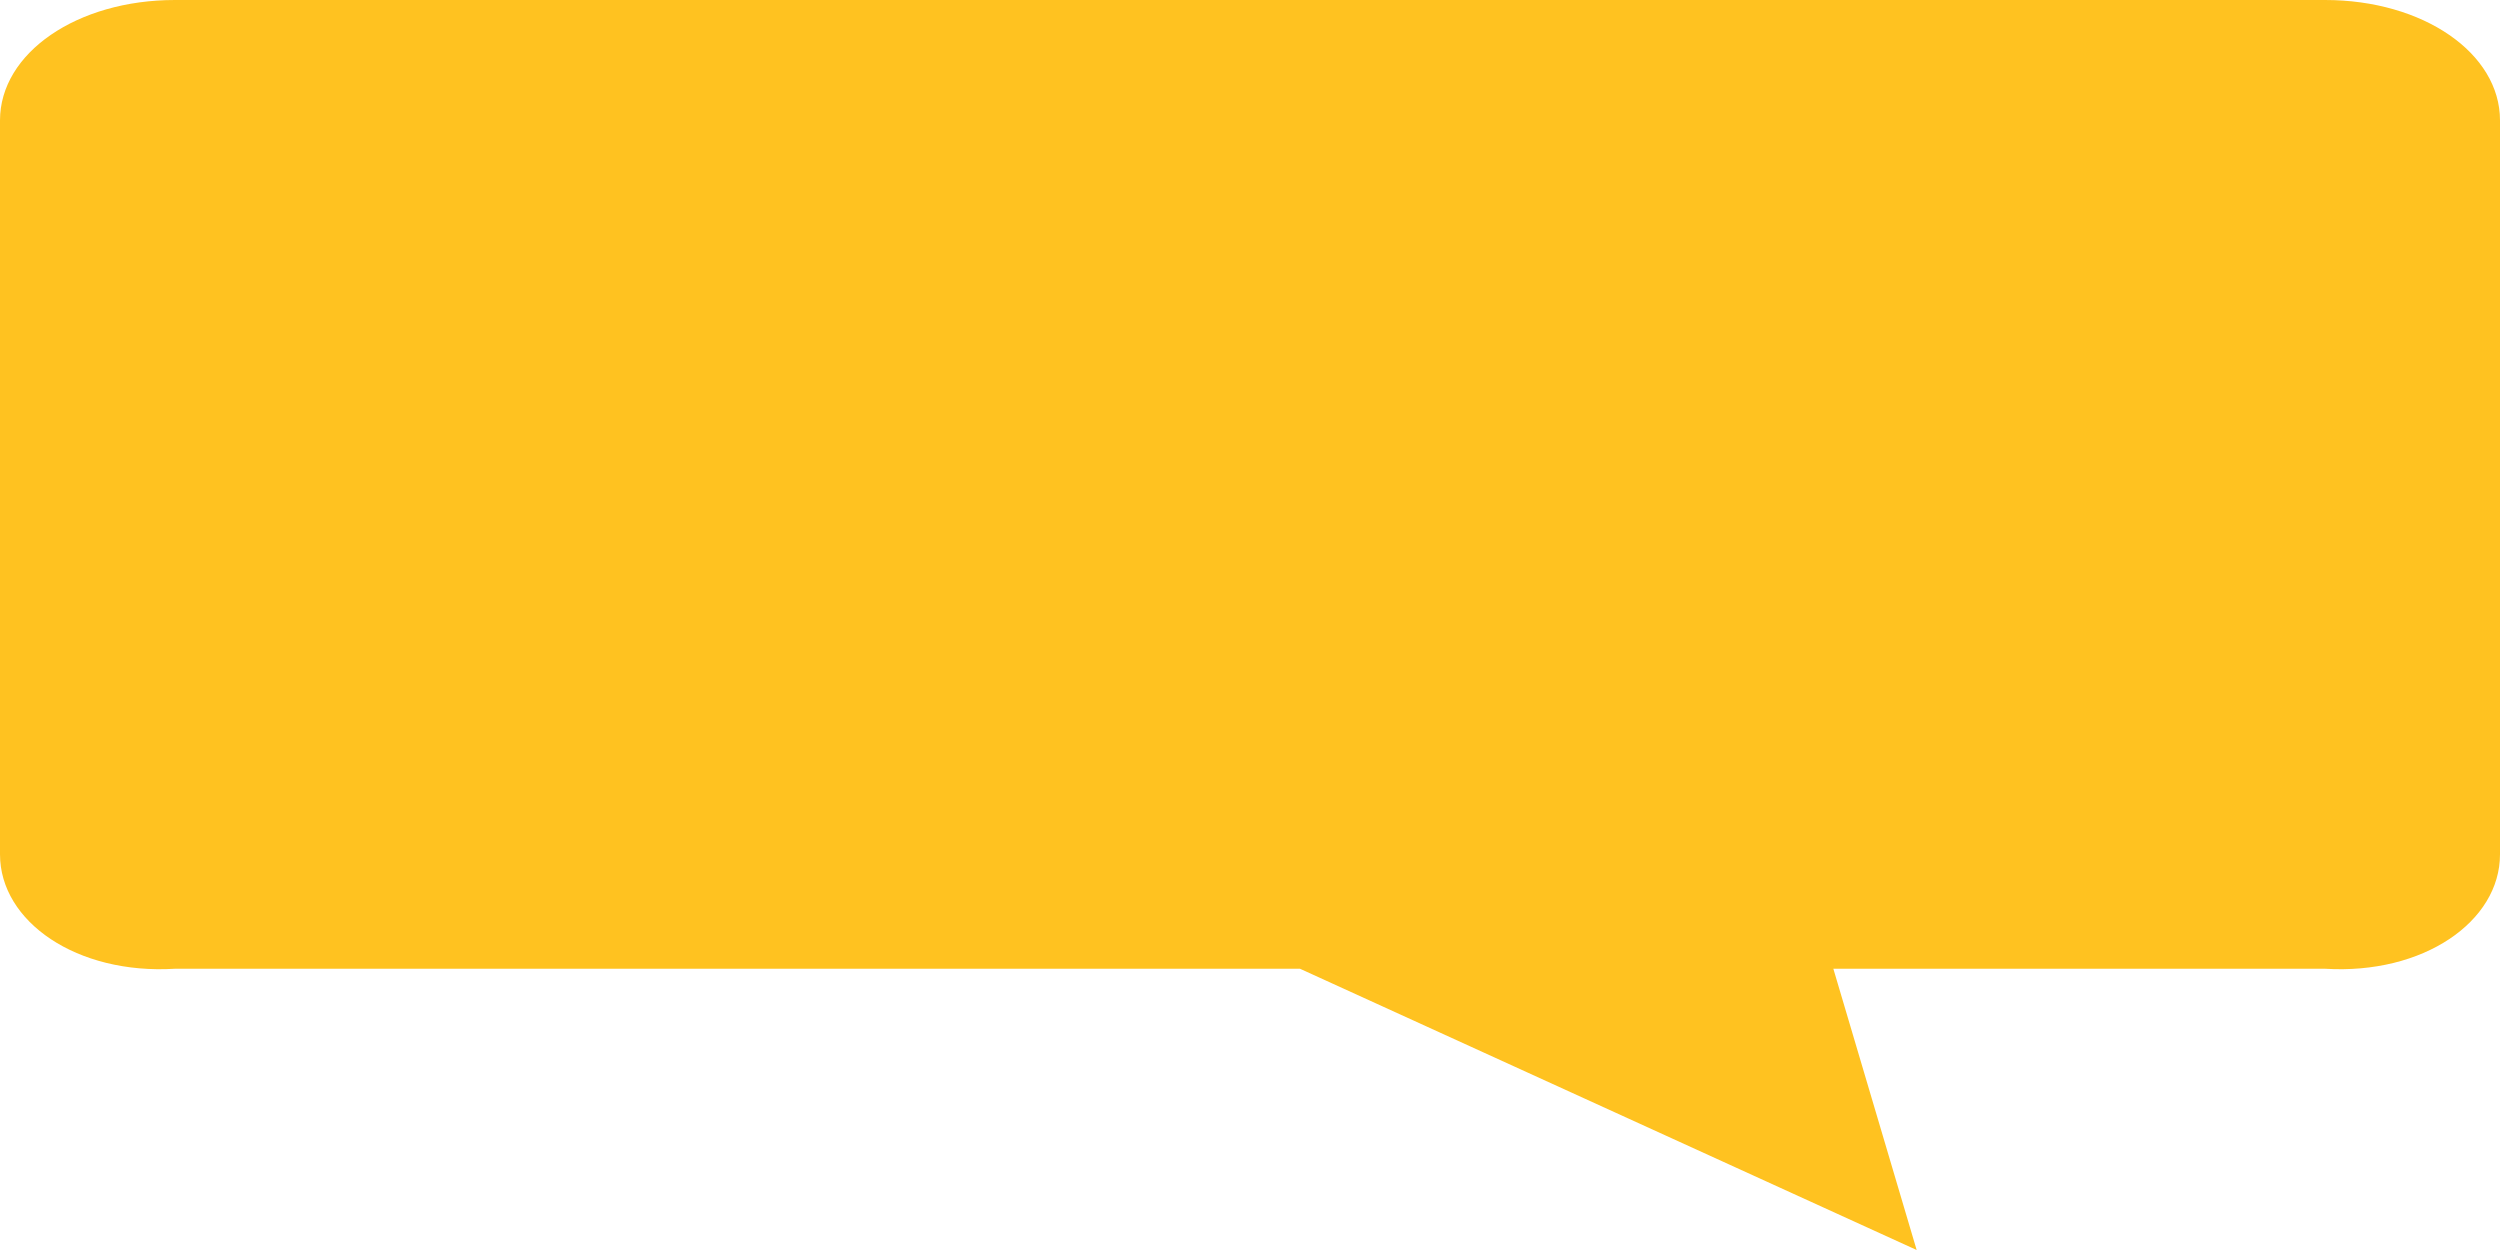
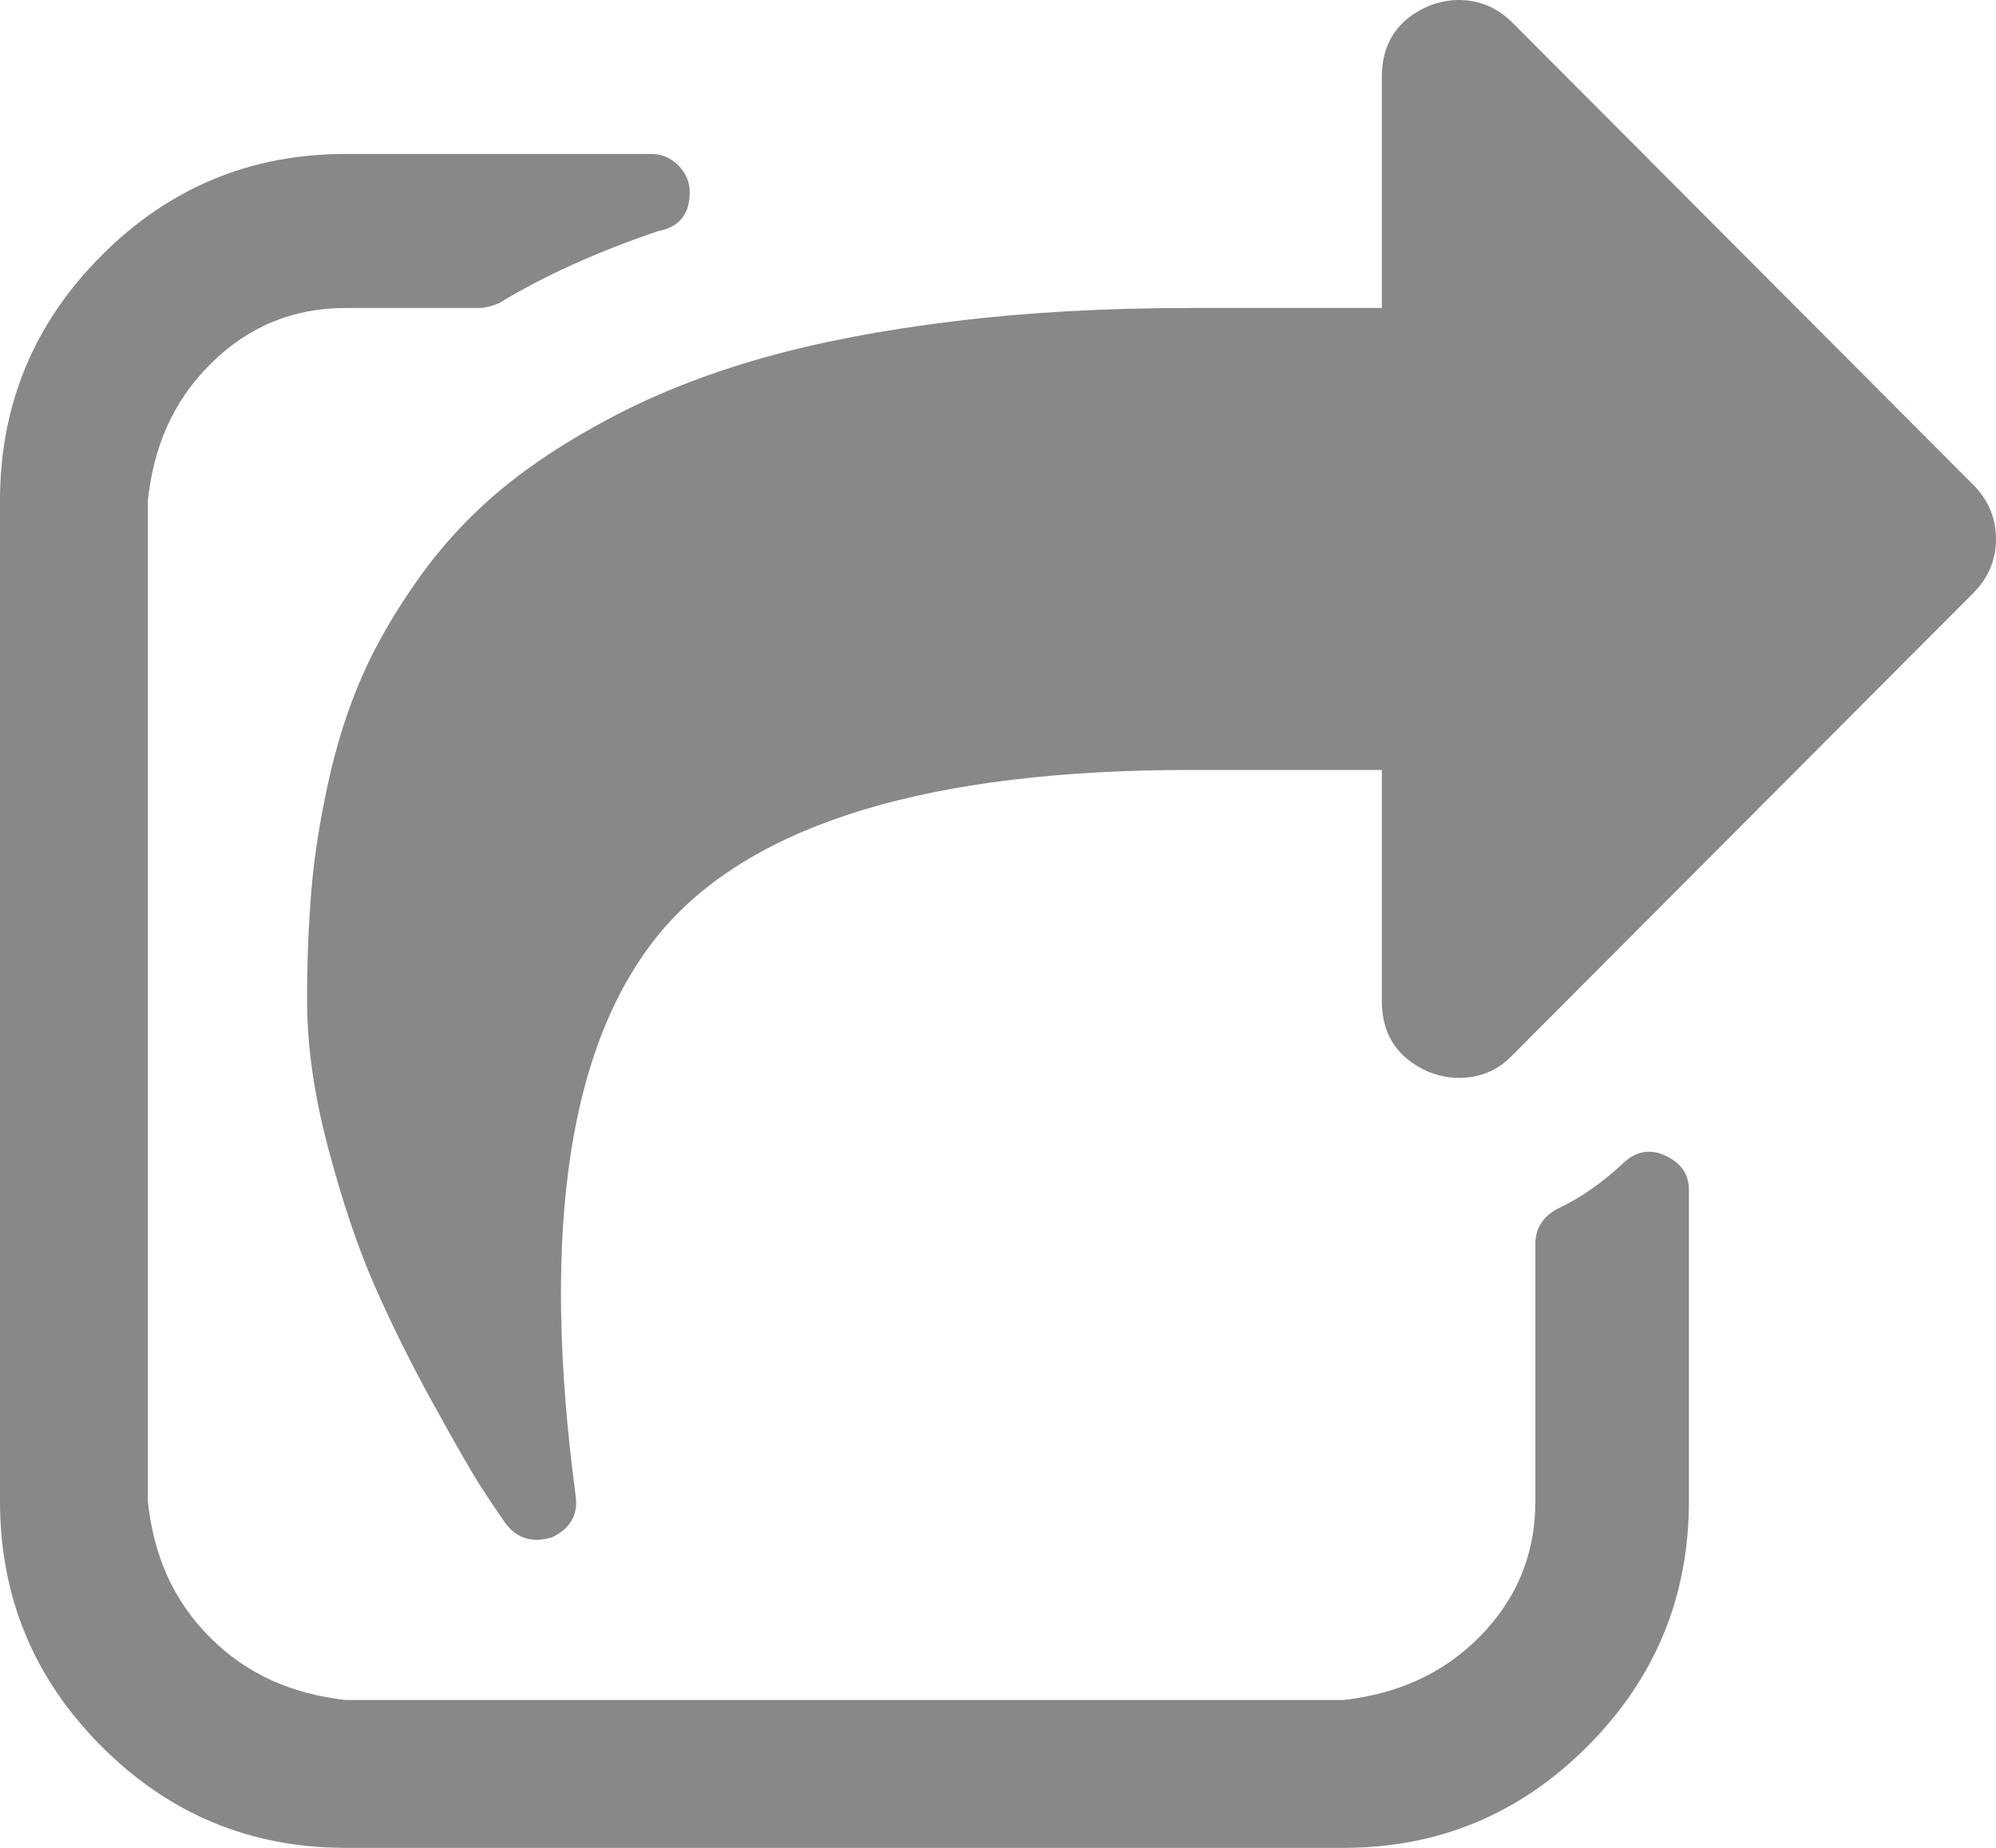
- <svg xmlns="http://www.w3.org/2000/svg" version="1.1" width="80px" height="40px">
-   <g transform="matrix(1 0 0 1 -242 -20 )">
-     <path d="M 0 27.339  L 0 3.853  C 0 1.695  2.464 0  5.6 0  L 74.4 0  C 77.536 0  80 1.695  80 3.853  L 80 27.339  C 80 29.497  77.536 31.193  74.4 31  L 58.667 31  L 61.333 40  L 41.6 31  L 5.6 31  C 2.464 31.193  0 29.497  0 27.339  Z " fill-rule="nonzero" fill="#ffc220" stroke="none" transform="matrix(1 0 0 1 242 20 )" />
+ <svg xmlns="http://www.w3.org/2000/svg" version="1.1" width="27px" height="25px">
+   <g transform="matrix(1 0 0 1 -308 -55 )">
+     <path d="M 22.505 15.625  C 22.733 15.723  22.846 15.88  22.846 16.097  L 22.846 20.312  C 22.846 21.604  22.389 22.708  21.475 23.625  C 20.561 24.542  19.46 25  18.173 25  L 4.673 25  C 3.386 25  2.285 24.542  1.371 23.625  C 0.457 22.708  0 21.604  0 20.312  L 0 6.771  C 0 5.48  0.457 4.376  1.371 3.459  C 2.285 2.542  3.386 2.083  4.673 2.083  L 8.811 2.083  C 8.951 2.083  9.073 2.135  9.176 2.238  C 9.279 2.341  9.33 2.463  9.33 2.604  C 9.33 2.897  9.189 3.071  8.908 3.125  C 8.075 3.407  7.356 3.733  6.75 4.102  C 6.642 4.145  6.555 4.167  6.49 4.167  L 4.673 4.167  C 3.959 4.167  3.348 4.422  2.84 4.932  C 2.331 5.442  2.077 6.055  2 6.771  L 2 20.312  C 2.077 21.029  2.331 21.642  2.84 22.152  C 3.348 22.662  3.959 22.917  4.673 23  L 18.173 23  C 18.887 22.917  19.498 22.662  20.007 22.152  C 20.515 21.642  20.769 21.029  20.769 20.312  L 20.769 16.829  C 20.769 16.623  20.867 16.466  21.061 16.357  C 21.364 16.216  21.656 16.016  21.938 15.755  C 22.111 15.582  22.3 15.538  22.505 15.625  Z M 27 7.292  C 27 7.574  26.897 7.818  26.692 8.024  L 20.461 14.274  C 20.266 14.48  20.023 14.583  19.731 14.583  C 19.601 14.583  19.466 14.556  19.325 14.502  C 18.903 14.317  18.692 13.997  18.692 13.542  L 18.692 10.417  L 16.096 10.417  C 12.602 10.417  10.233 11.127  8.989 12.549  C 7.702 14.035  7.302 16.602  7.788 20.247  C 7.821 20.497  7.713 20.681  7.464 20.801  C 7.377 20.822  7.312 20.833  7.269 20.833  C 7.096 20.833  6.956 20.763  6.847 20.622  C 6.739 20.47  6.626 20.302  6.507 20.117  C 6.388 19.933  6.174 19.561  5.866 19.002  C 5.557 18.443  5.29 17.904  5.062 17.383  C 4.835 16.862  4.627 16.243  4.438 15.527  C 4.248 14.811  4.154 14.149  4.154 13.542  C 4.154 13.01  4.173 12.516  4.211 12.061  C 4.248 11.605  4.324 11.117  4.438 10.596  C 4.551 10.075  4.703 9.597  4.892 9.163  C 5.081 8.729  5.336 8.287  5.655 7.837  C 5.974 7.387  6.344 6.985  6.766 6.632  C 7.188 6.28  7.699 5.946  8.3 5.632  C 8.9 5.317  9.573 5.054  10.32 4.842  C 11.066 4.631  11.929 4.465  12.908 4.346  C 13.887 4.226  14.95 4.167  16.096 4.167  L 18.692 4.167  L 18.692 1.042  C 18.692 0.586  18.903 0.266  19.325 0.081  C 19.466 0.027  19.601 0  19.731 0  C 20.012 0  20.255 0.103  20.461 0.309  L 26.692 6.559  C 26.897 6.765  27 7.01  27 7.292  Z " fill-rule="nonzero" fill="#8a8787" stroke="none" transform="matrix(1 0 0 1 308 55 )" />
  </g>
</svg>
